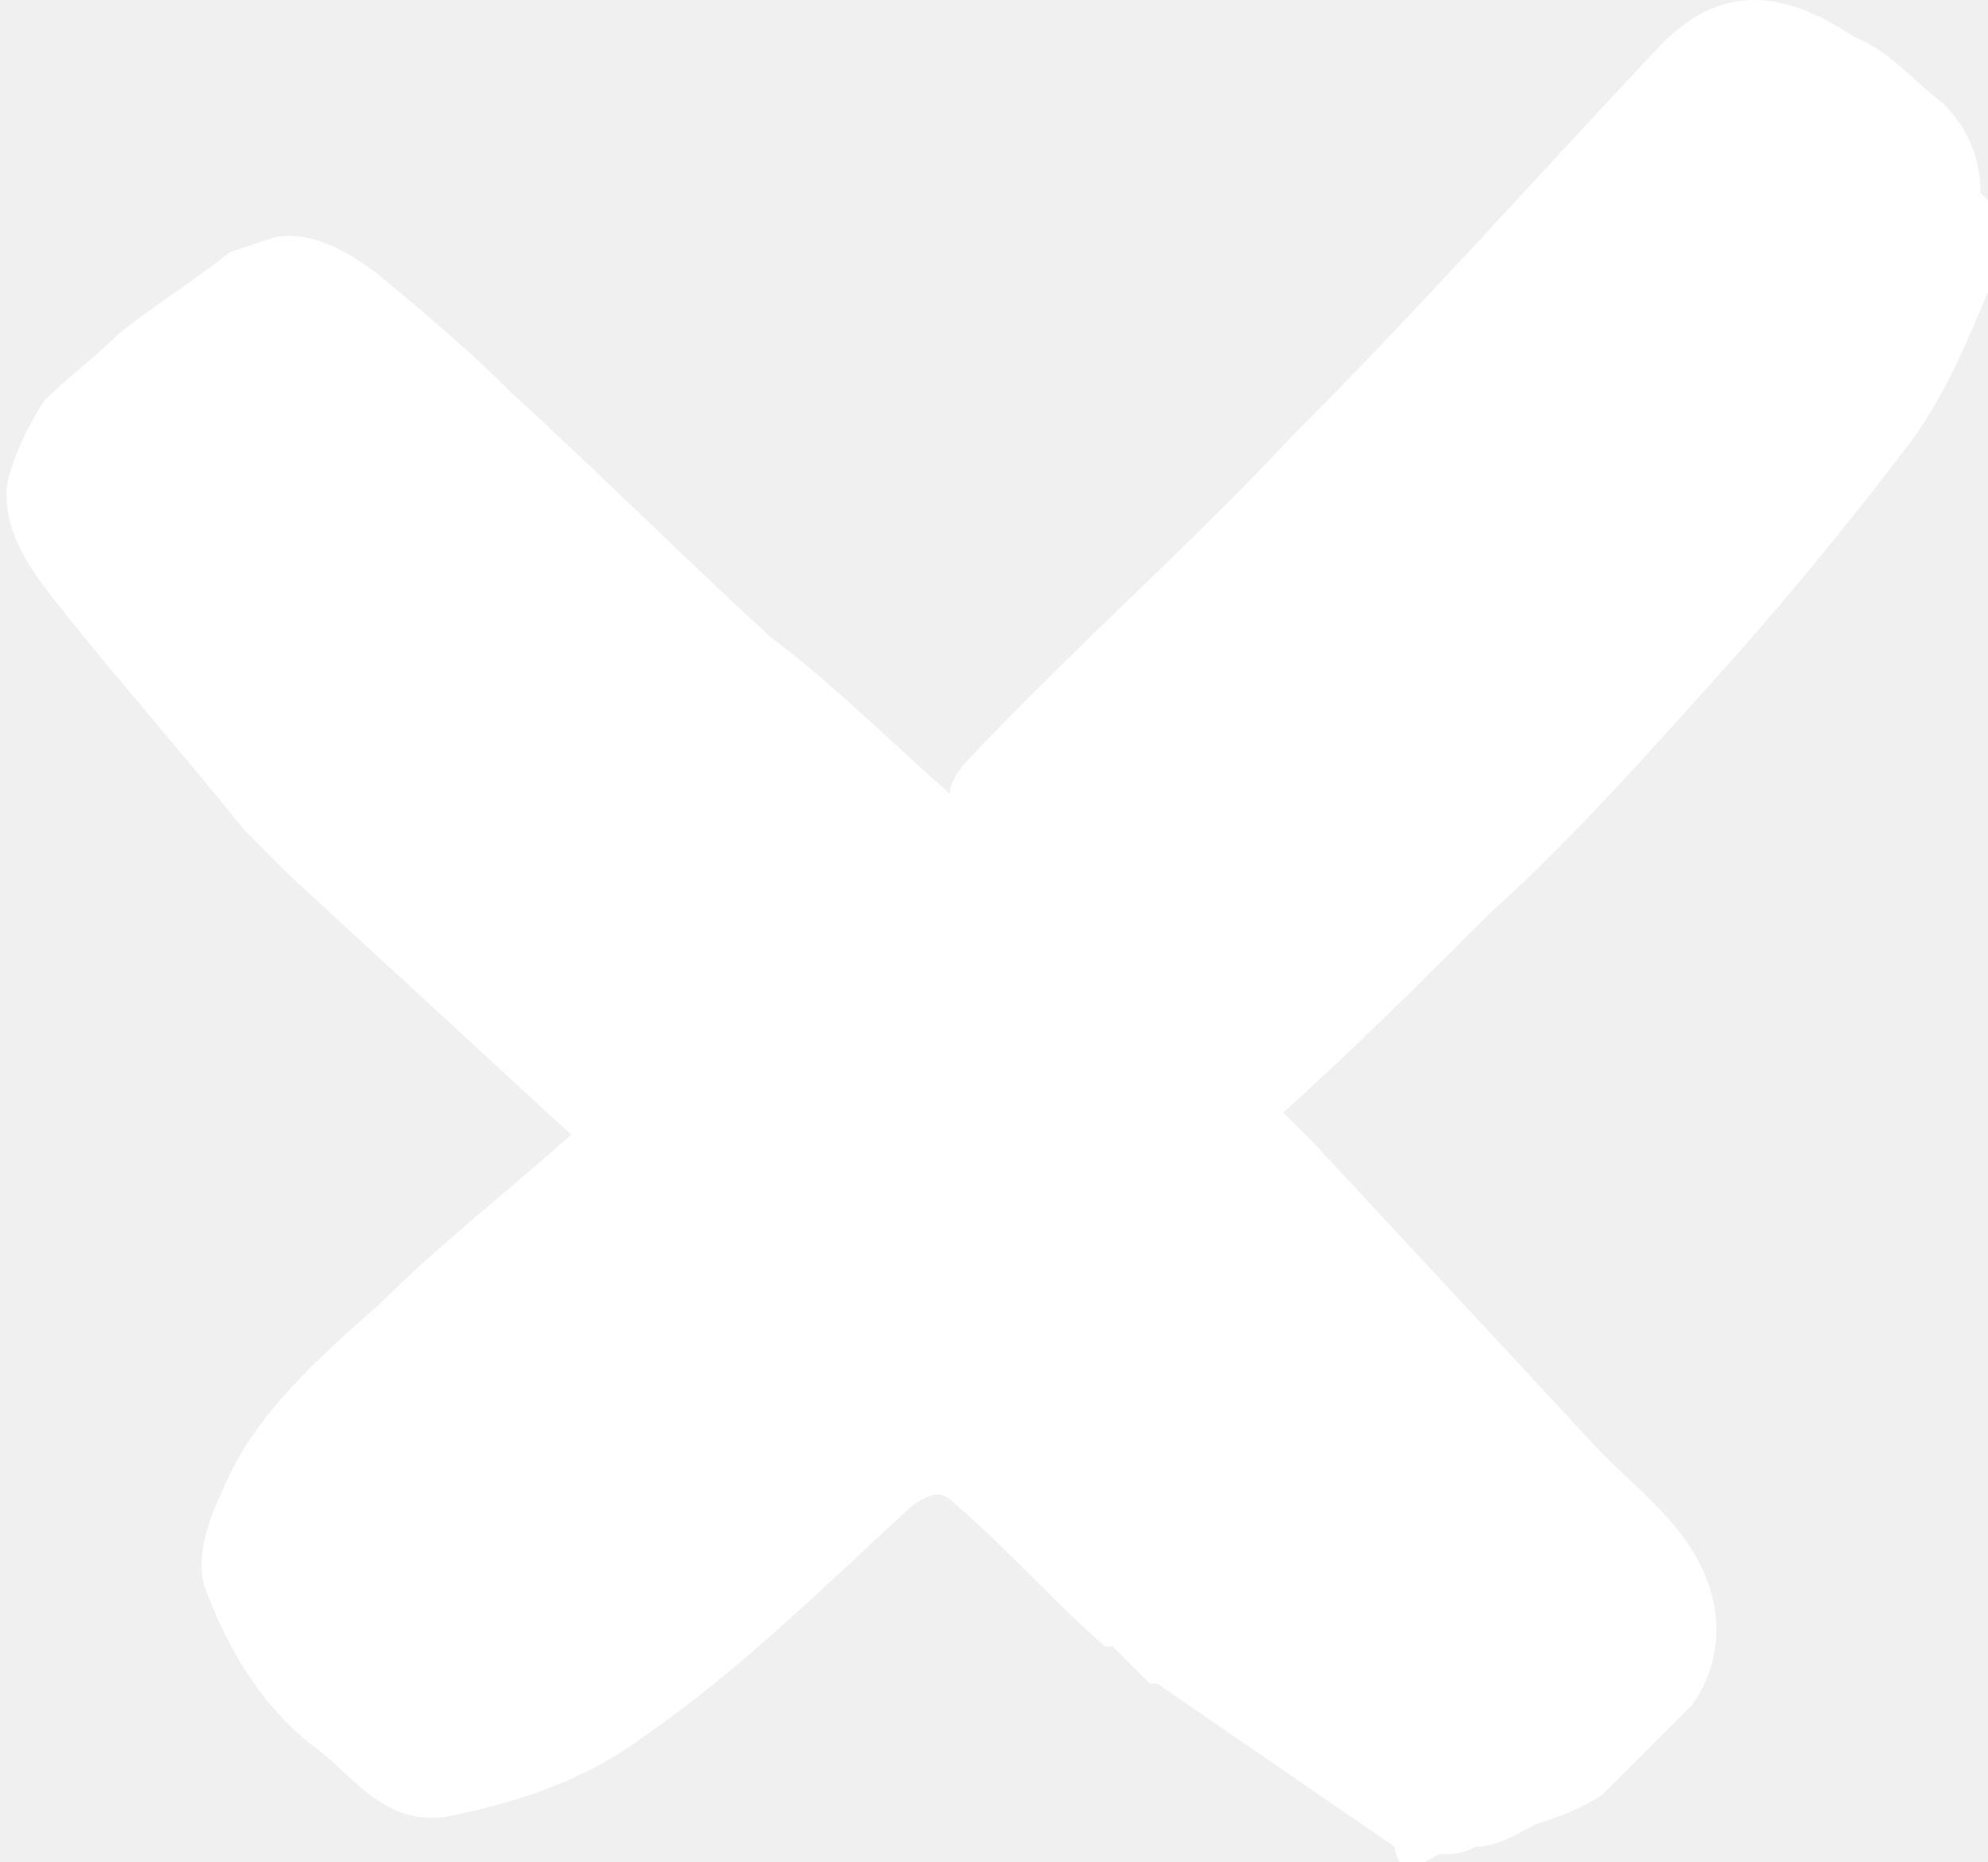
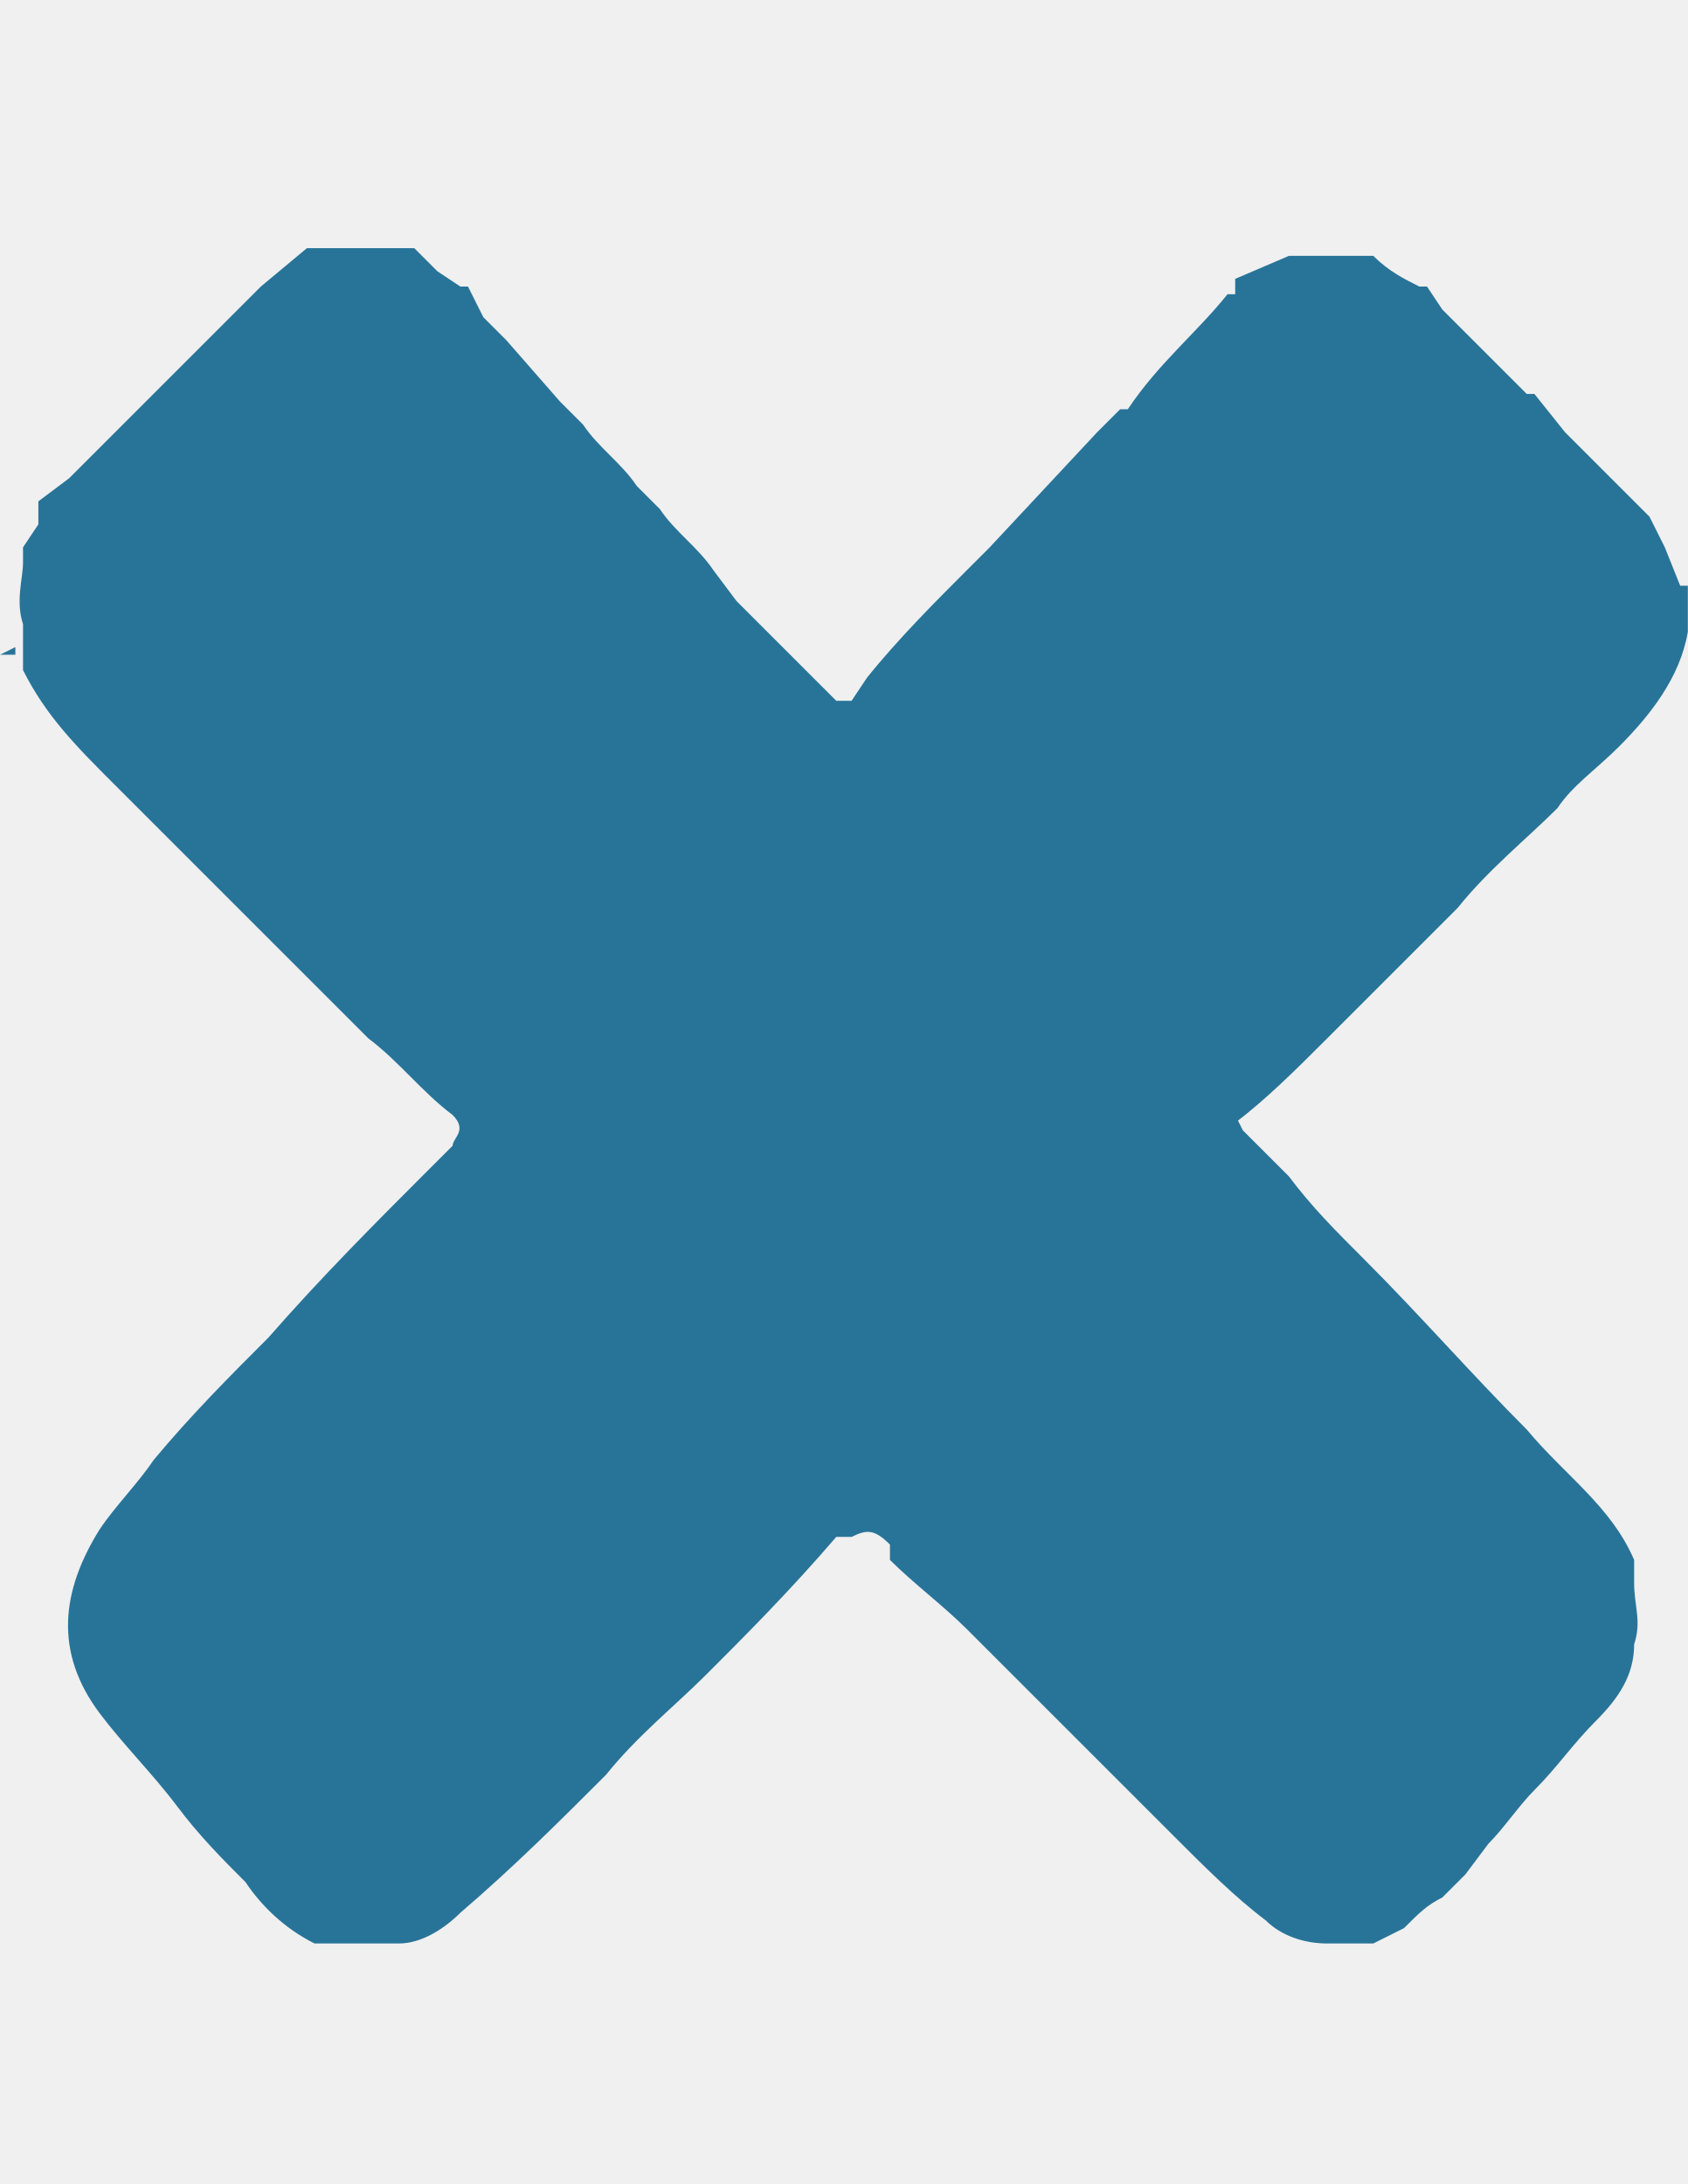
- <svg xmlns="http://www.w3.org/2000/svg" id="uuid-20d26c68-7e25-42d1-b08d-b72c1e5db96e" data-name="Layer 2" width="26.8" height="25.1" viewBox="0 0 26.8 25.1">
+ <svg xmlns="http://www.w3.org/2000/svg" id="uuid-b2d01370-667a-438e-8258-e32873dec025" data-name="Layer 2" width="17" height="22" viewBox="0 0 22 22">
  <defs>
    <style>
-       .uuid-4845e64f-892b-495c-98a6-32ba8d632ea6 {
-         fill: #fff;
+       .uuid-175ab05a-d6ae-45bc-aa50-098ceccfec46 {
+         fill: #287499;
      }
    </style>
  </defs>
-   <g id="uuid-3d1e7753-38f8-492d-870e-726c6b1c928a" data-name="Capa 1">
-     <path class="uuid-4845e64f-892b-495c-98a6-32ba8d632ea6" d="M26.7,2.6c0-.5-.2-.9-.5-1.2-.4-.3-.7-.7-1.2-.9-.9-.6-1.8-.8-2.7,.2-1.6,1.7-3.2,3.5-4.9,5.2-1.4,1.5-3,2.9-4.4,4.4-.1,.1-.2,.3-.2,.4-.9-.8-1.6-1.5-2.4-2.1-1.2-1.1-2.3-2.2-3.5-3.3-.6-.6-1.2-1.1-1.8-1.6-.4-.3-.9-.6-1.4-.5l-.6,.2c-.5,.4-1,.7-1.5,1.1-.3,.3-.7,.6-1,.9-.2,.3-.4,.7-.5,1.1-.1,.7,.4,1.3,.8,1.8,.8,1,1.6,1.9,2.4,2.9l.6,.6,3.8,3.5c-.9,.8-1.8,1.5-2.6,2.3-.8,.7-1.7,1.5-2.1,2.5-.2,.4-.4,1-.2,1.4,.3,.8,.8,1.6,1.5,2.1,.5,.4,.9,1,1.7,.9,1-.2,1.9-.5,2.7-1.1,1.3-.9,2.4-2,3.6-3.1,.3-.2,.4-.2,.6,0,.7,.6,1.3,1.3,2,1.9h.1l.5,.5h.1l3.2,2.2c0,.1,.1,.3,.2,.3,.1,0,.2-.1,.4-.2h0c.2,0,.3,0,.5-.1,.3,0,.6-.2,.8-.3,.3-.1,.6-.2,.9-.4,.4-.4,.8-.8,1.2-1.2,.3-.4,.4-.9,.3-1.4-.2-.9-.9-1.4-1.5-2-1.3-1.4-2.6-2.8-3.9-4.2-.1-.1-.2-.2-.4-.4,1-.9,1.9-1.8,2.8-2.7,1-.9,1.9-1.9,2.8-2.9,1-1.1,2-2.3,2.9-3.5,.5-.7,.8-1.5,1.1-2.2,0-.2-.1-.6,0-.9Z" />
+   <g id="uuid-914a8668-a2f1-4323-bc3f-fd6e8512f521" data-name="Capa 1">
+     <g>
+       <path class="uuid-175ab05a-d6ae-45bc-aa50-098ceccfec46" d="M22,4.4v.6c-.1,.6-.5,1.1-.9,1.5-.3,.3-.6,.5-.8,.8-.4,.4-.9,.8-1.3,1.3-.6,.6-1.1,1.1-1.7,1.7-.4,.4-.8,.8-1.2,1.1h0l.2,.2c.2,.2,.3,.3,.5,.5,.3,.4,.6,.7,1,1.1,.7,.7,1.4,1.5,2.1,2.2,.5,.6,1.1,1,1.4,1.7h0v.3c0,.3,.1,.5,0,.8,0,.4-.2,.7-.5,1-.3,.3-.5,.6-.8,.9h0c-.2,.2-.4,.5-.6,.7h0l-.3,.4-.3,.3c-.2,.1-.3,.2-.5,.4l-.4,.2c-.2,0-.4,0-.6,0-.3,0-.6-.1-.8-.3-.4-.3-.8-.7-1.2-1.1-.5-.5-1-1-1.4-1.4-.4-.4-.9-.9-1.3-1.3-.3-.3-.7-.6-1-.9v-.2c-.2-.2-.3-.2-.5-.1h-.2c-.6,.7-1.2,1.3-1.7,1.8-.4,.4-.9,.8-1.3,1.3-.6,.6-1.2,1.2-1.9,1.8-.2,.2-.5,.4-.8,.4-.3,0-.5,0-.8,0h-.3c-.4-.2-.7-.5-.9-.8-.3-.3-.6-.6-.9-1-.3-.4-.7-.8-1-1.2-.6-.8-.5-1.6,0-2.4,.2-.3,.5-.6,.7-.9,.5-.6,1-1.1,1.5-1.6,.7-.8,1.4-1.5,2.1-2.2l.3-.3c0-.1,.2-.2,0-.4-.4-.3-.7-.7-1.1-1-.6-.6-1.2-1.2-1.8-1.8-.5-.5-1-1-1.5-1.5h0c-.5-.5-.9-.9-1.2-1.5h0v-.6c-.1-.3,0-.6,0-.8v-.2l.2-.3h0v-.3l.4-.3c.3-.3,.6-.6,.9-.9l.2-.2,.8-.8,.3-.3,.3-.3h0L4,0h0c.3,0,.7,0,1,0h.4l.3,.3,.3,.2h.1l.2,.4,.3,.3,.7,.8,.3,.3c.2,.3,.5,.5,.7,.8l.3,.3c.2,.3,.5,.5,.7,.8l.3,.4c.3,.3,.5,.5,.8,.8l.3,.3,.2,.2h.2l.2-.3c.4-.5,.9-1,1.3-1.4l.3-.3,1.4-1.5,.3-.3h.1c.4-.6,.9-1,1.3-1.5h.1v-.2l.7-.3h.4c.2,0,.3,0,.5,0h.2c.2,.2,.4,.3,.6,.4h.1l.2,.3,1.1,1.1h.1l.4,.5,.3,.3,.6,.6,.2,.2,.2,.4,.2,.5Z" />
+       <polygon class="uuid-175ab05a-d6ae-45bc-aa50-098ceccfec46" points="16.1 11.3 16.2 11.5 16 11.4 16.1 11.3" />
+       <polygon class="uuid-175ab05a-d6ae-45bc-aa50-098ceccfec46" points=".2 5.3 0 5.3 .2 5.2 .2 5.3" />
+       <path class="uuid-175ab05a-d6ae-45bc-aa50-098ceccfec46" d="M19.9,1.8h0Z" />
+       <path class="uuid-175ab05a-d6ae-45bc-aa50-098ceccfec46" d="M21.1,17.1h0Z" />
+       <path class="uuid-175ab05a-d6ae-45bc-aa50-098ceccfec46" d="M16.1,.5h0Z" />
+       <polygon class="uuid-175ab05a-d6ae-45bc-aa50-098ceccfec46" points="4.1 22 4.1 22 4.1 22 4.1 22" />
+     </g>
  </g>
</svg>
